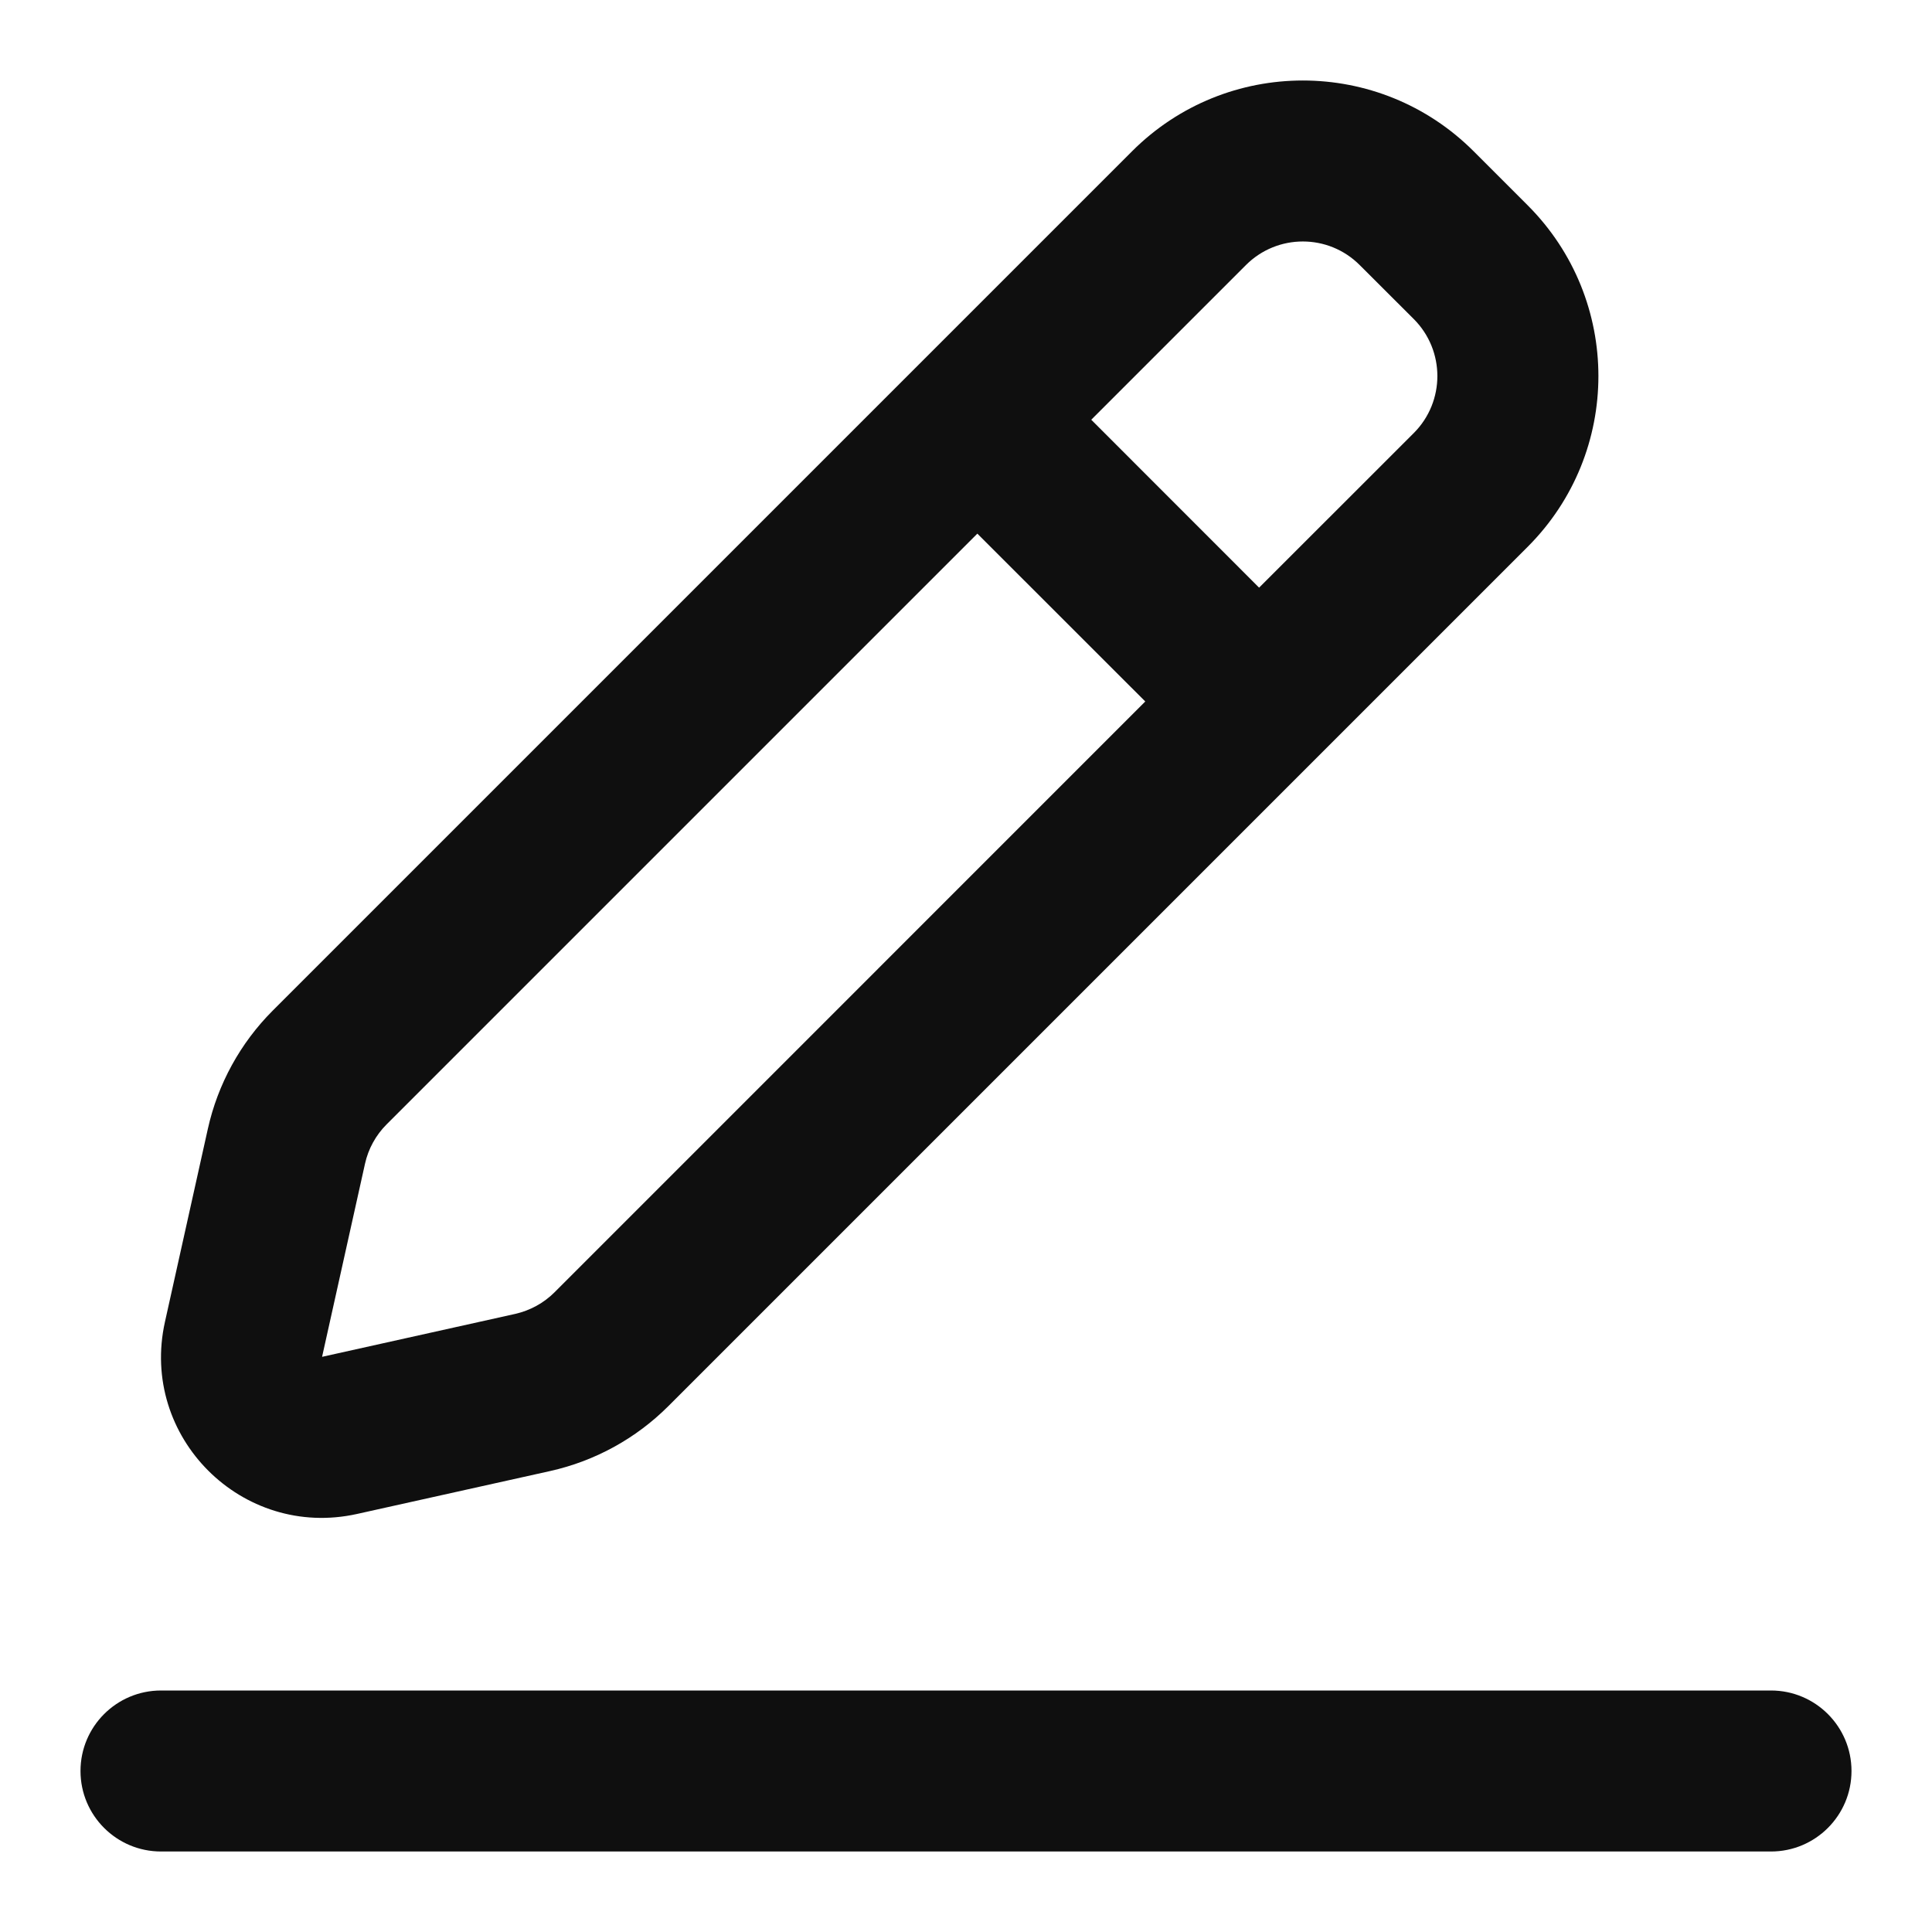
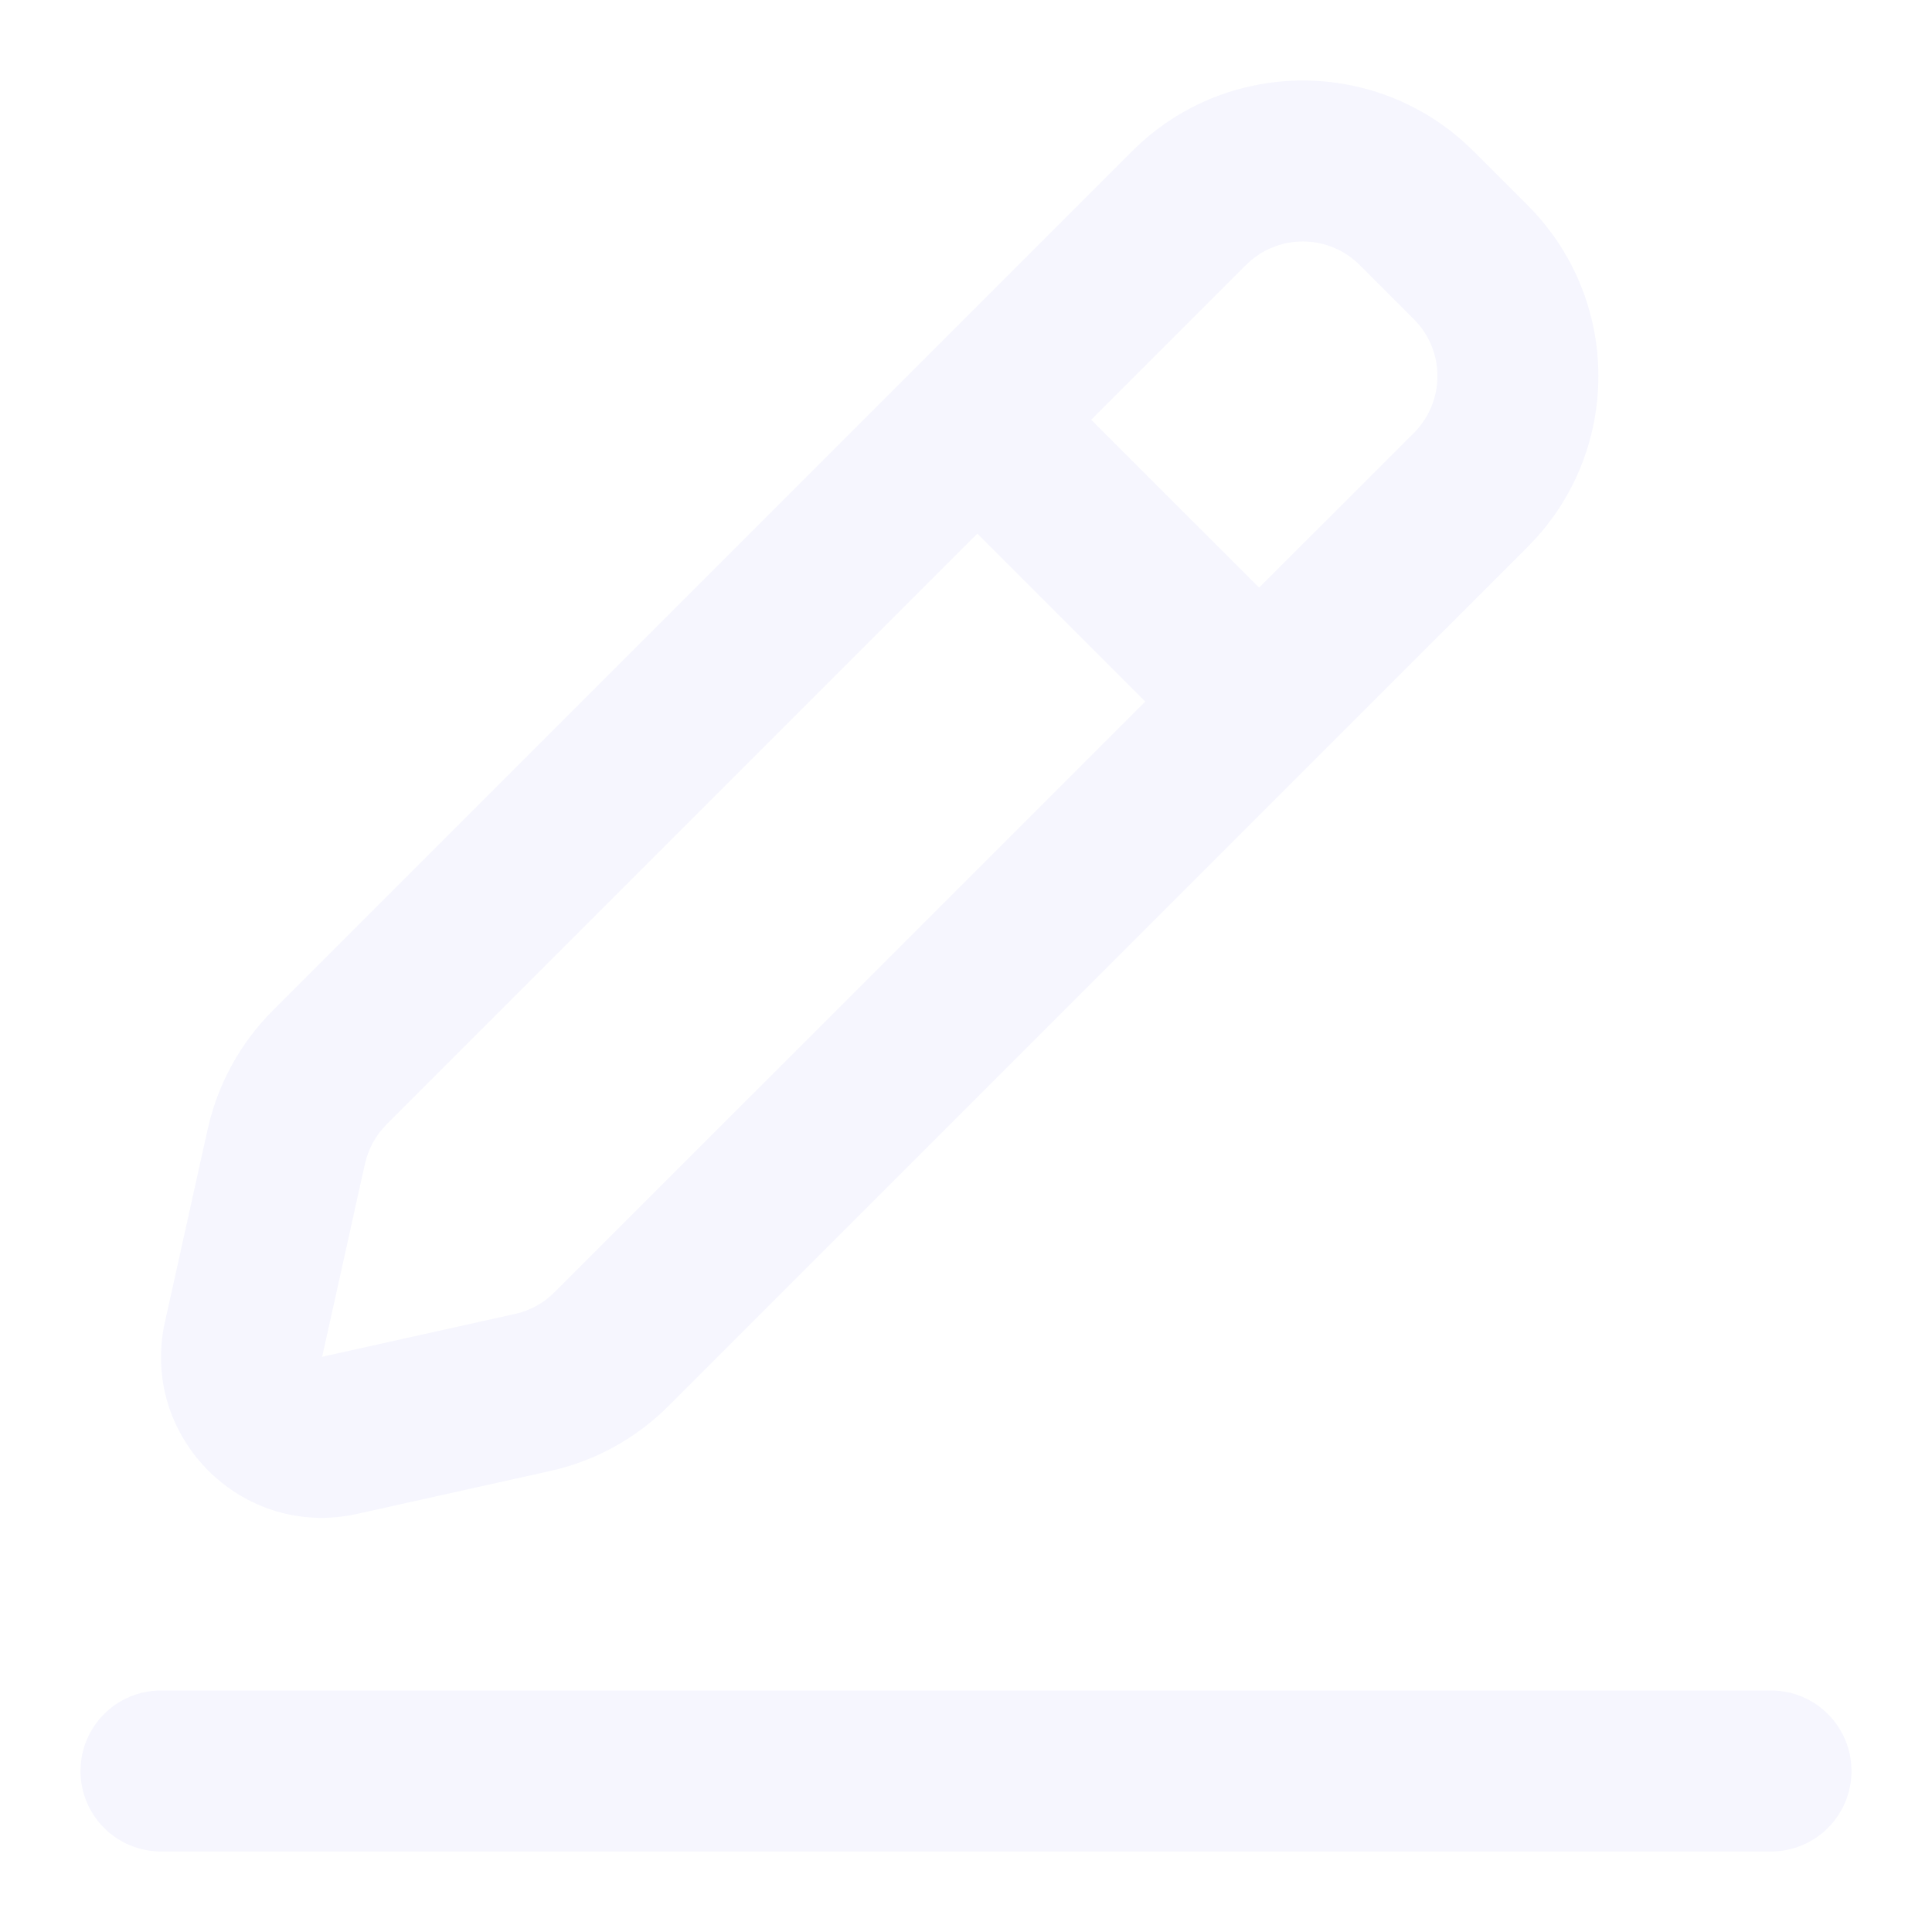
- <svg xmlns="http://www.w3.org/2000/svg" width="800px" height="800px" viewBox="0 0 24 24" fill="none">
-   <path d="M1 22C1 21.448 1.448 21 2 21H22C22.552 21 23 21.448 23 22C23 22.552 22.552 23 22 23H2C1.448 23 1 22.552 1 22Z" fill="#0F0F0F" />
-   <path fill-rule="evenodd" clip-rule="evenodd" d="M18.306 1.879C17.134 0.707 15.235 0.707 14.063 1.879L3.389 12.553C2.986 12.956 2.706 13.466 2.582 14.023L2.049 16.421C1.731 17.85 3.006 19.124 4.435 18.807L6.833 18.274C7.39 18.15 7.9 17.87 8.303 17.467L18.977 6.793C20.149 5.621 20.149 3.722 18.977 2.55L18.306 1.879ZM15.477 3.293C15.868 2.902 16.501 2.902 16.891 3.293L17.563 3.964C17.953 4.355 17.953 4.988 17.563 5.379L15.641 7.3L13.556 5.214L15.477 3.293ZM12.141 6.629L4.803 13.967C4.669 14.101 4.575 14.271 4.534 14.457L4.001 16.855L6.399 16.322C6.585 16.28 6.755 16.187 6.889 16.053L14.227 8.714L12.141 6.629Z" fill="#0F0F0F" />
+ <svg xmlns="http://www.w3.org/2000/svg" width="25" height="25" viewBox="0 0 25 25" fill="none">
+   <path d="M1.042 22.917C1.042 22.341 1.508 21.875 2.083 21.875H22.917C23.492 21.875 23.958 22.341 23.958 22.917C23.958 23.492 23.492 23.958 22.917 23.958H2.083C1.508 23.958 1.042 23.492 1.042 22.917Z" fill="#F6F6FE" />
+   <path fill-rule="evenodd" clip-rule="evenodd" d="M19.068 1.957C17.848 0.737 15.869 0.737 14.649 1.957L3.53 13.076C3.11 13.496 2.818 14.027 2.689 14.607L2.134 17.105C1.804 18.593 3.132 19.921 4.62 19.59L7.117 19.035C7.698 18.907 8.229 18.615 8.649 18.195L19.768 7.076C20.988 5.856 20.988 3.877 19.768 2.657L19.068 1.957ZM16.122 3.43C16.529 3.023 17.189 3.023 17.595 3.43L18.295 4.13C18.702 4.536 18.702 5.196 18.295 5.603L16.293 7.604L14.12 5.432L16.122 3.43ZM12.647 6.905L5.003 14.549C4.863 14.689 4.766 14.866 4.723 15.059L4.168 17.557L6.666 17.002C6.859 16.959 7.036 16.862 7.176 16.721L14.82 9.078L12.647 6.905Z" fill="#F6F6FE" />
</svg>
